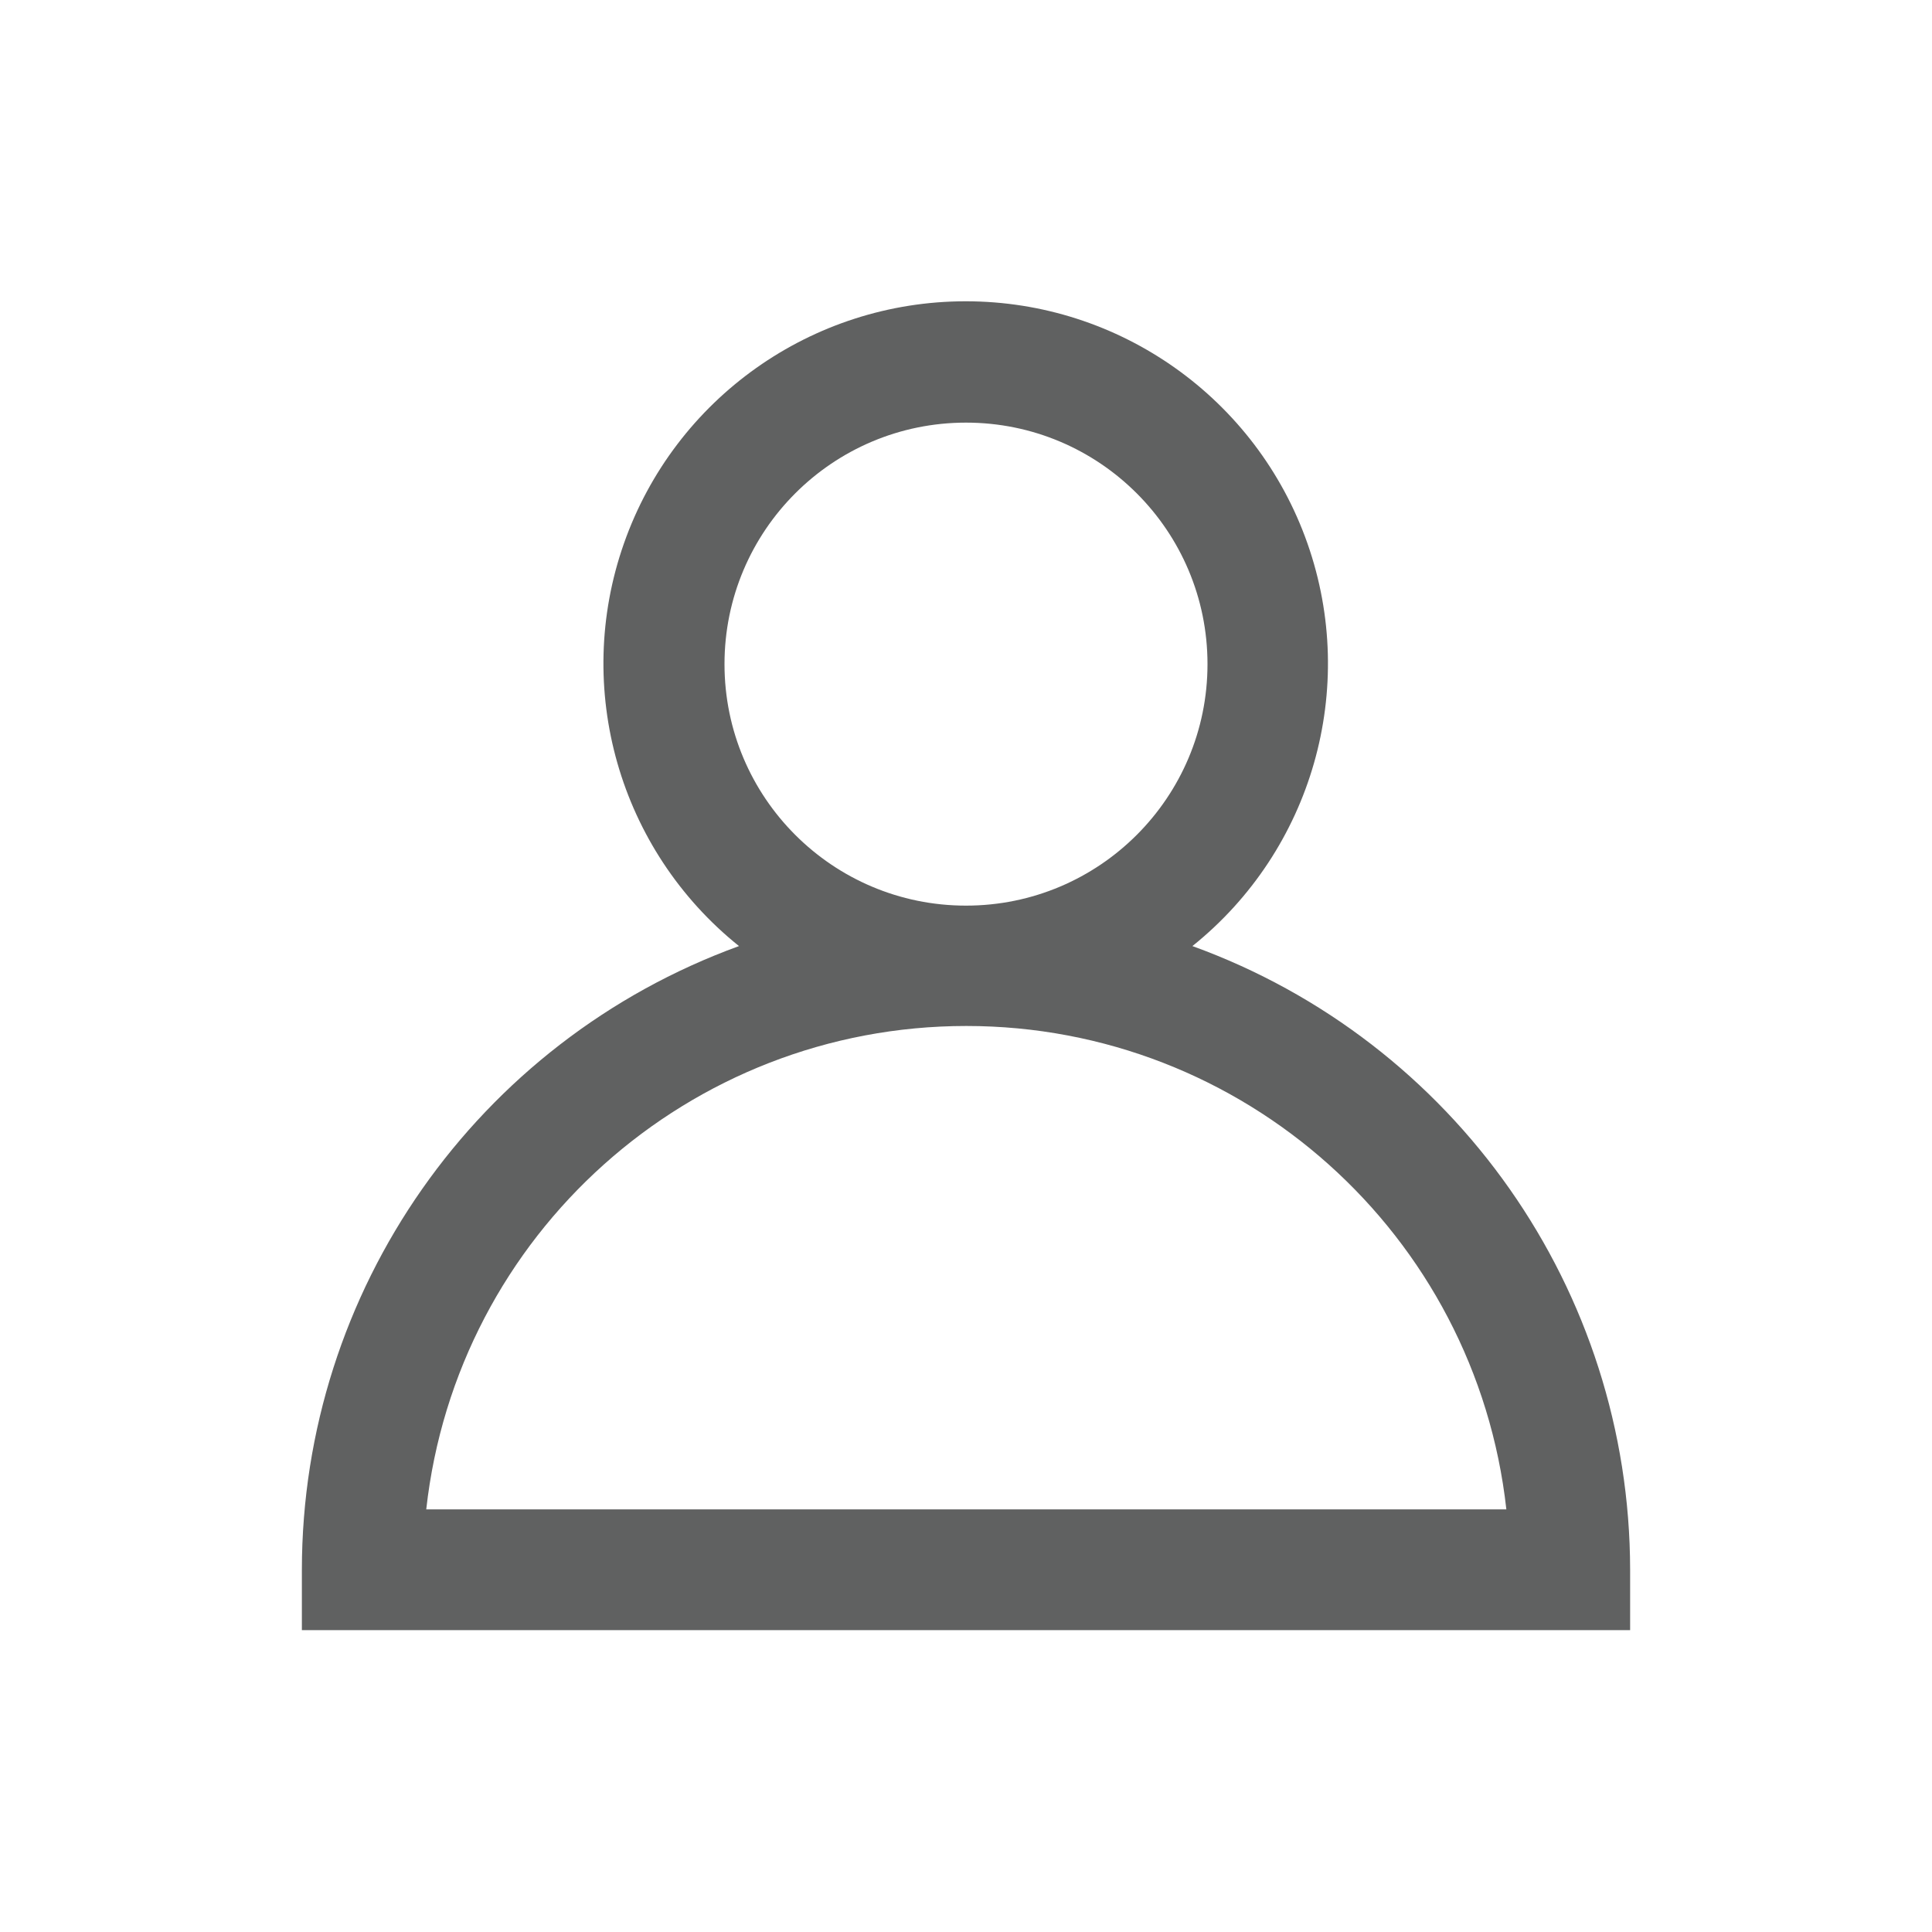
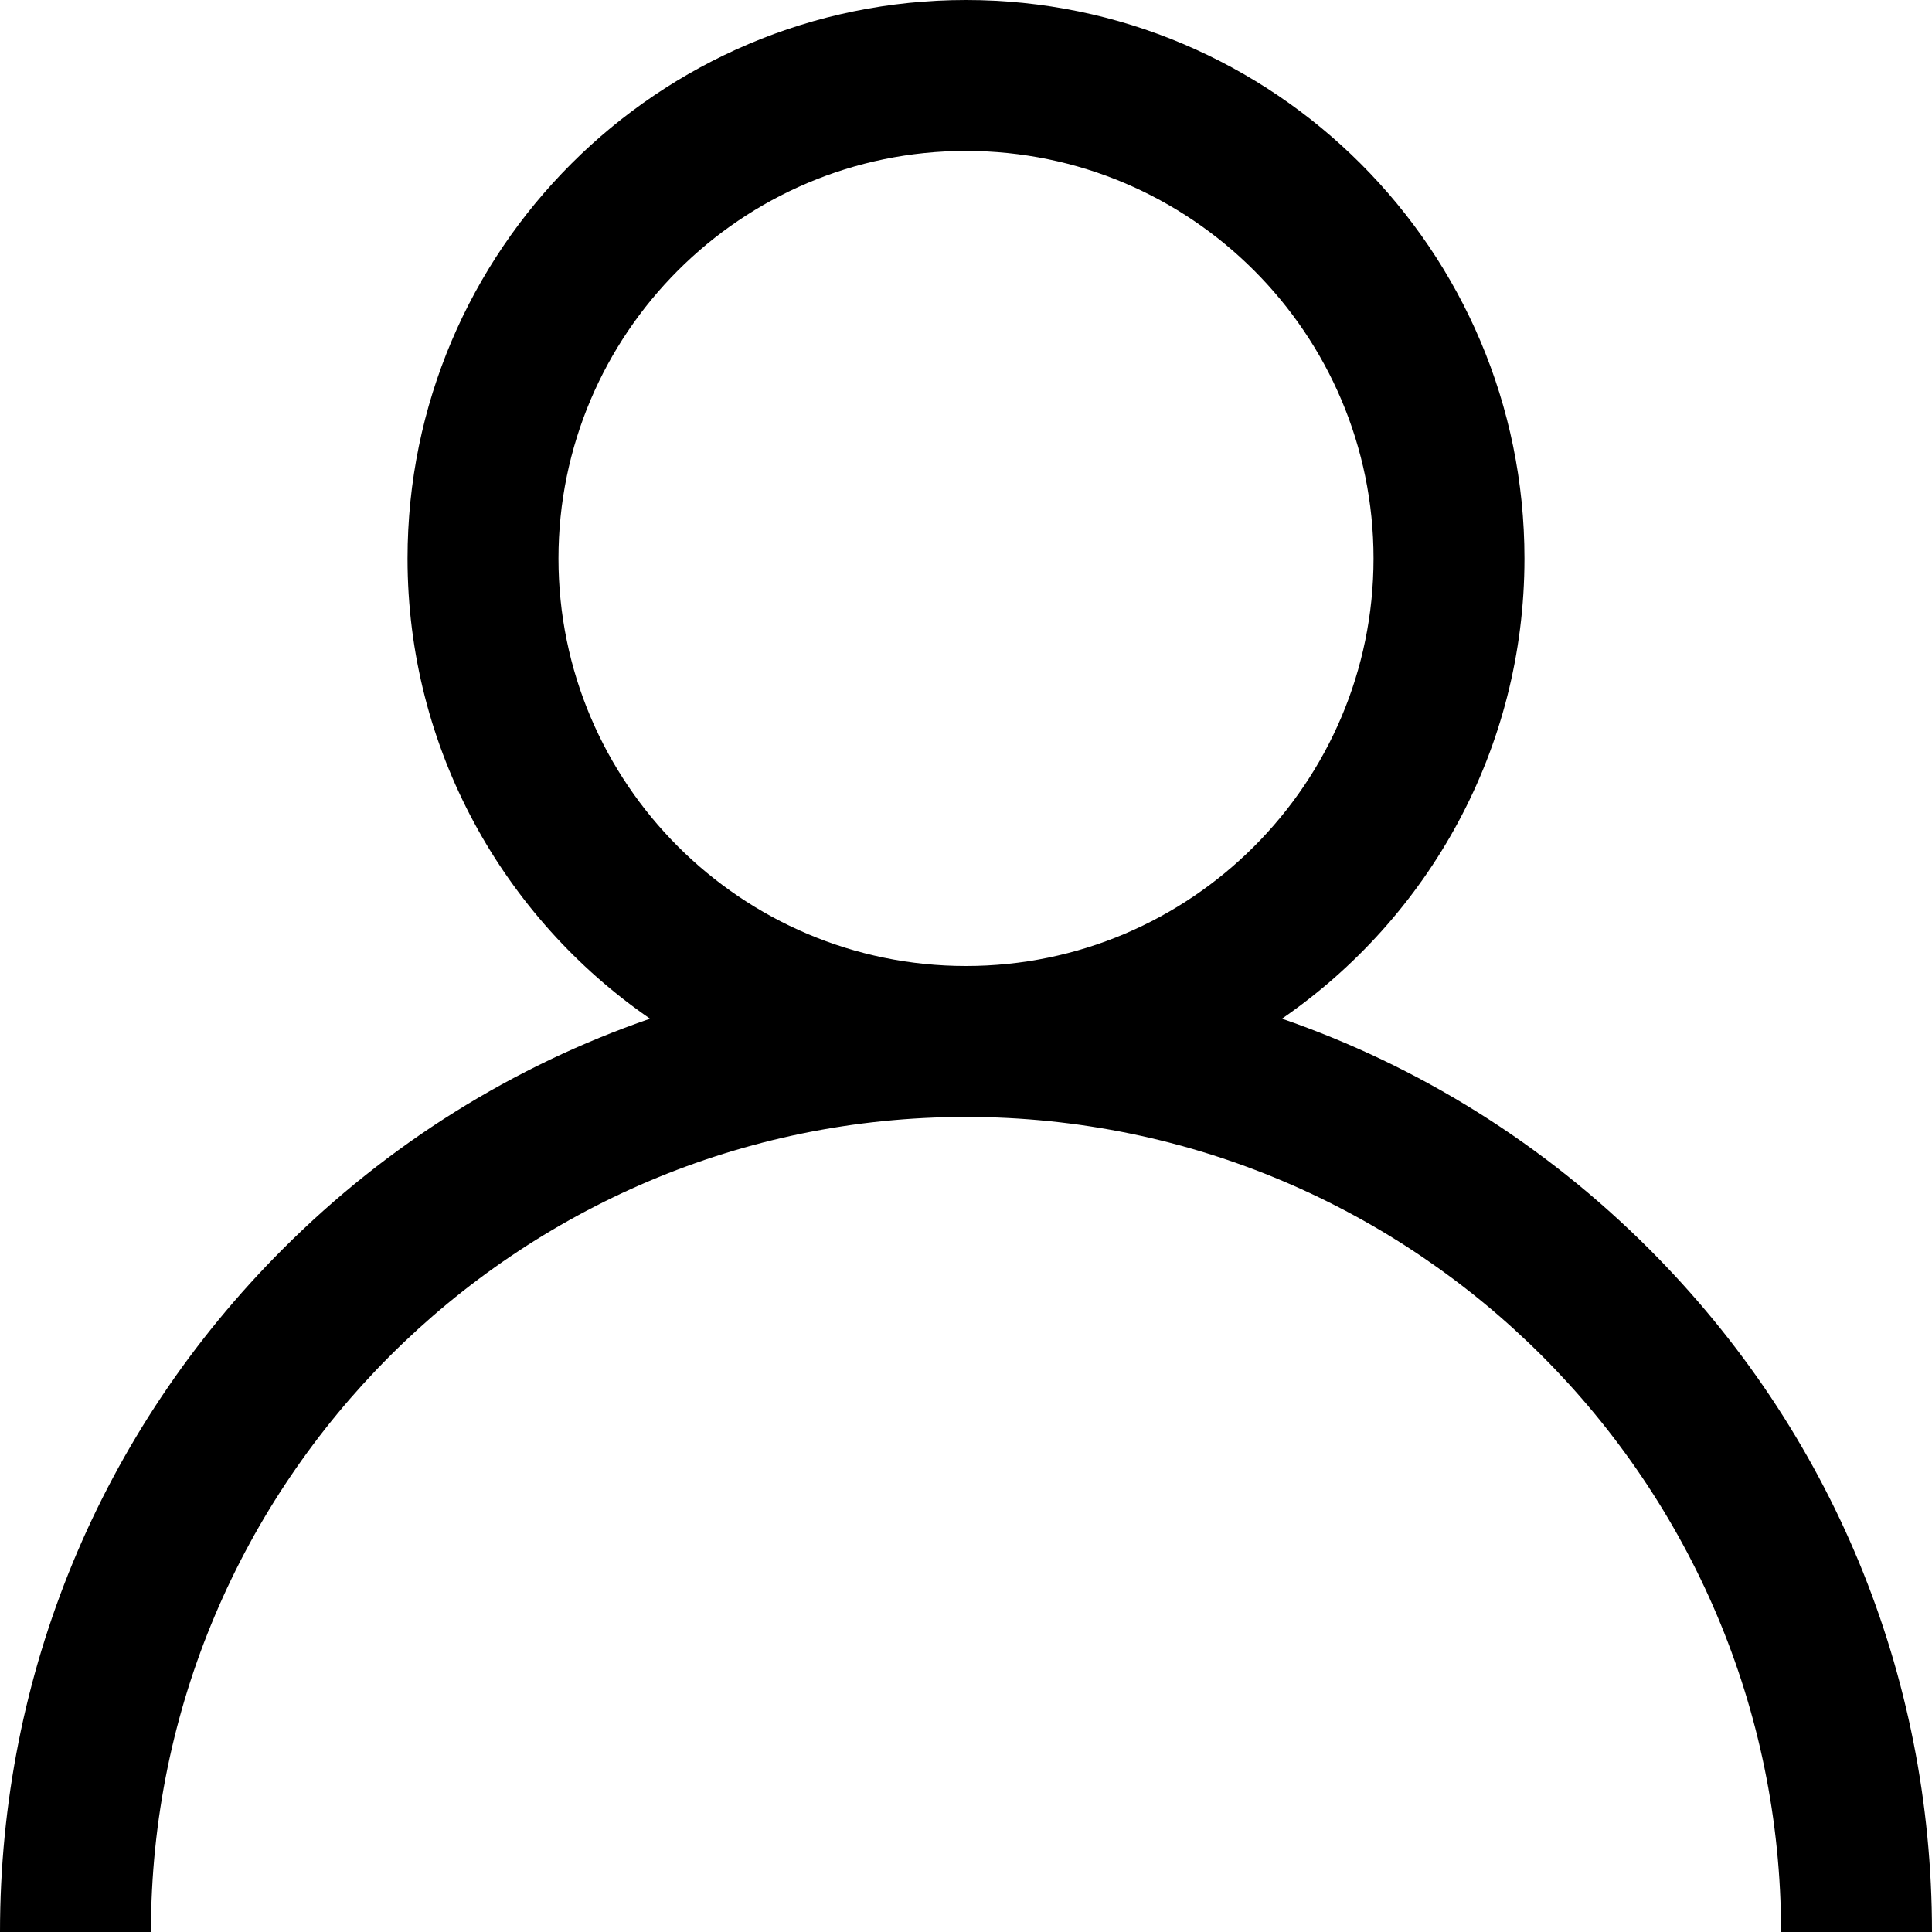
- <svg xmlns="http://www.w3.org/2000/svg" viewBox="0 0 32 32">
-   <defs>
-     <style>.cls-1{fill:#606161;}</style>
-   </defs>
-   <g data-name="Layer 7" id="Layer_7">
-     <path class="cls-1" d="M19.75,15.67a6,6,0,1,0-7.51,0A11,11,0,0,0,5,26v1H27V26A11,11,0,0,0,19.75,15.67ZM12,11a4,4,0,1,1,4,4A4,4,0,0,1,12,11ZM7.06,25a9,9,0,0,1,17.89,0Z" />
+ <svg xmlns="http://www.w3.org/2000/svg" version="1.1" id="Capa_1" x="0px" y="0px" viewBox="0 0 512 512" style="enable-background:new 0 0 512 512;" xml:space="preserve">
+   <g>
+     <g>
+       <path d="M437.02,330.98c-27.883-27.882-61.071-48.523-97.281-61.018C378.521,243.251,404,198.548,404,148    C404,66.393,337.607,0,256,0S108,66.393,108,148c0,50.548,25.479,95.251,64.262,121.962    c-36.21,12.495-69.398,33.136-97.281,61.018C26.629,379.333,0,443.62,0,512h40c0-119.103,96.897-216,216-216s216,96.897,216,216    h40C512,443.62,485.371,379.333,437.02,330.98z M256,256c-59.551,0-108-48.448-108-108S196.449,40,256,40    c59.551,0,108,48.448,108,108S315.551,256,256,256z" />
+     </g>
  </g>
+   <g>
+ </g>
+   <g>
+ </g>
+   <g>
+ </g>
+   <g>
+ </g>
+   <g>
+ </g>
+   <g>
+ </g>
+   <g>
+ </g>
+   <g>
+ </g>
+   <g>
+ </g>
+   <g>
+ </g>
+   <g>
+ </g>
+   <g>
+ </g>
+   <g>
+ </g>
+   <g>
+ </g>
+   <g>
+ </g>
</svg>
